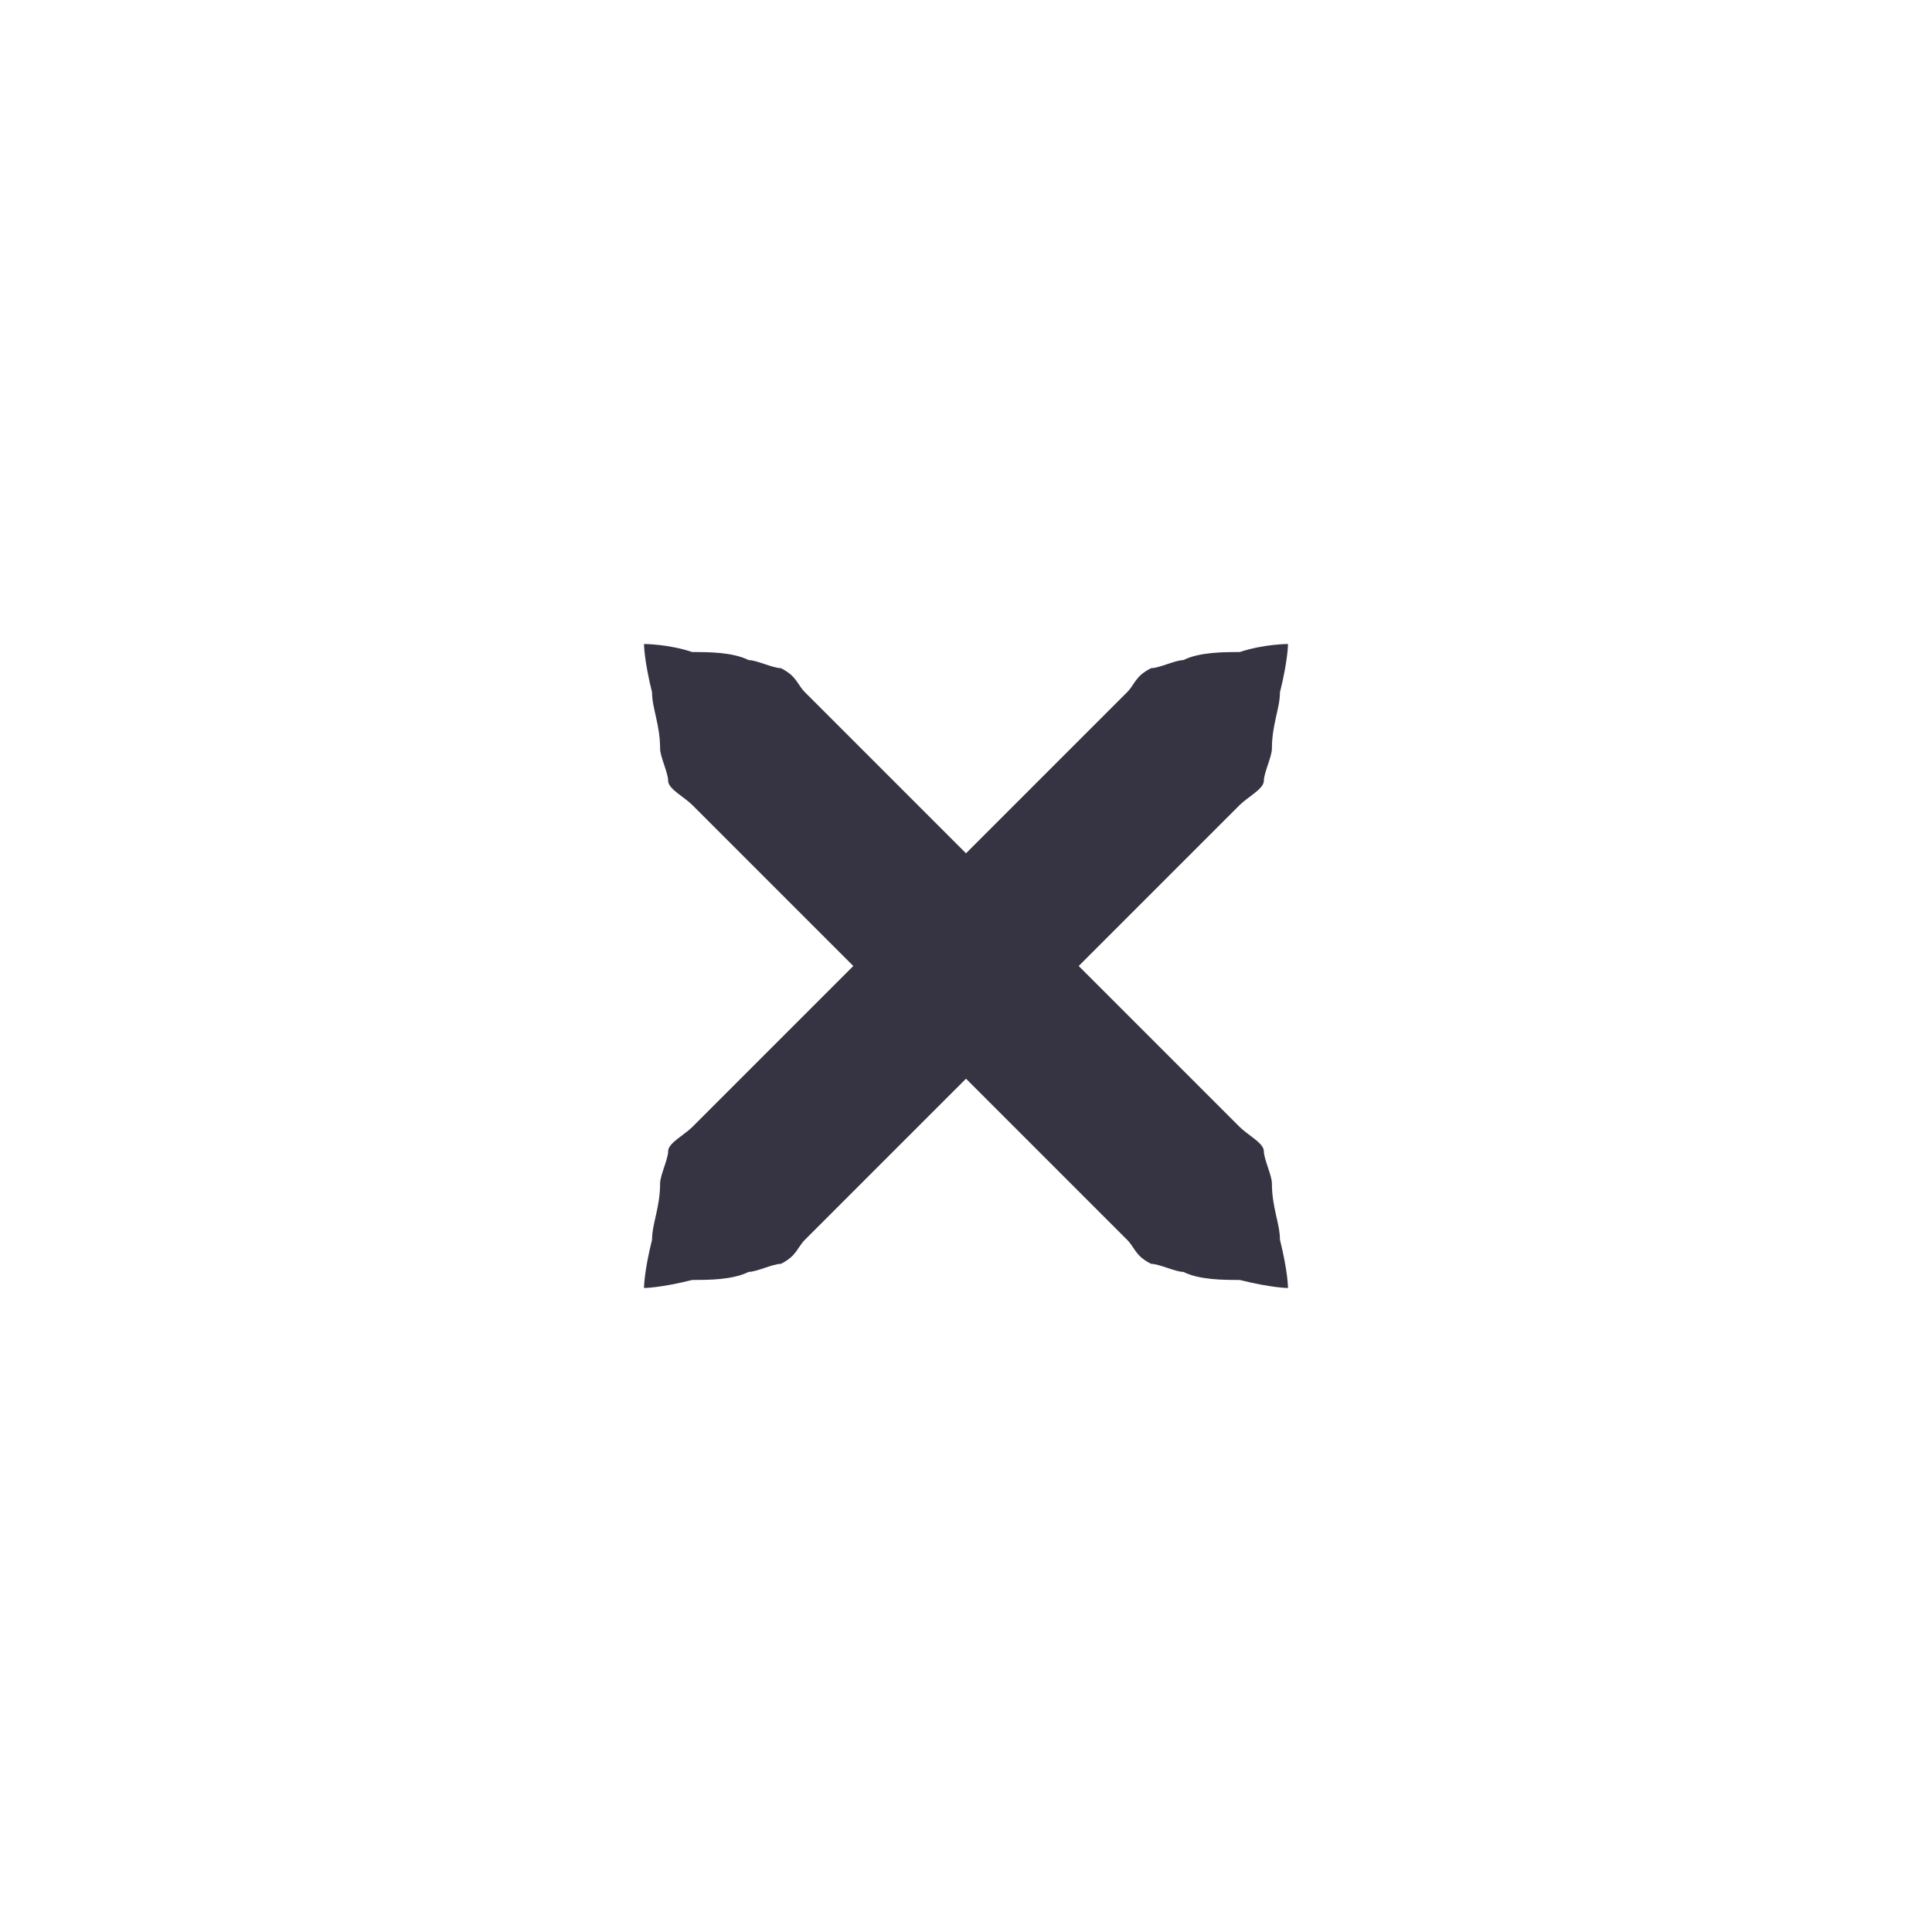
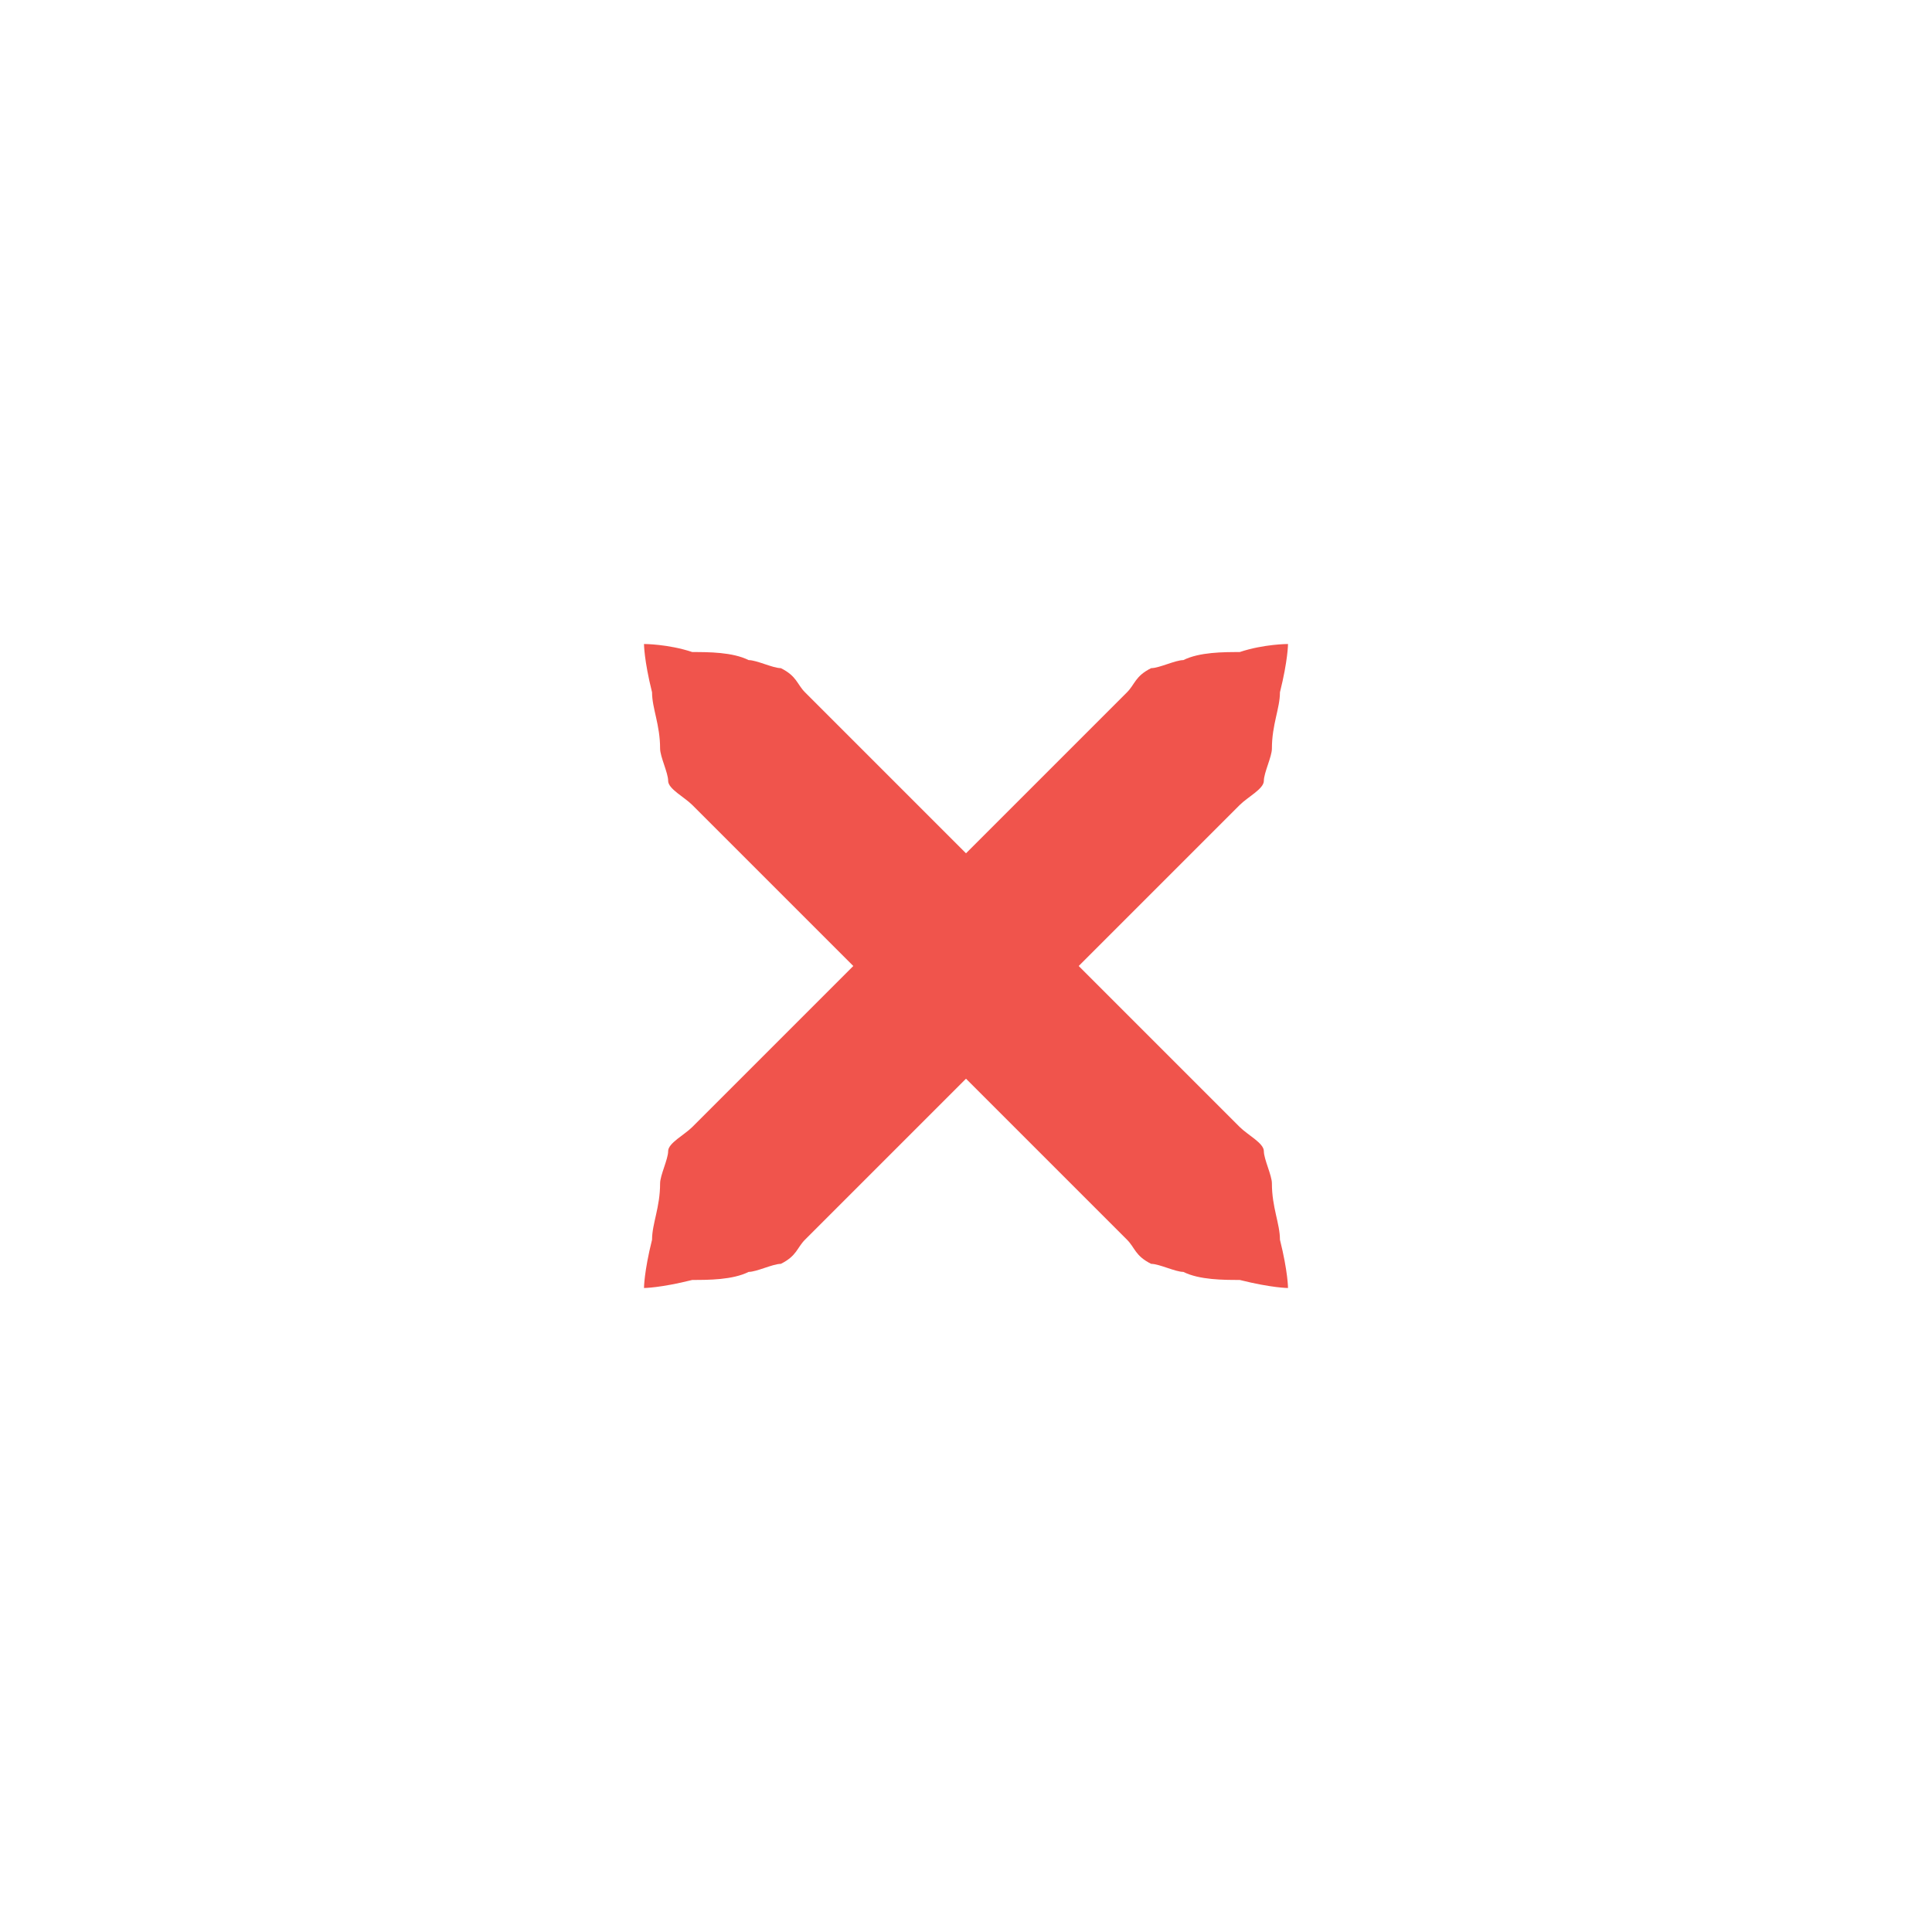
<svg xmlns="http://www.w3.org/2000/svg" xmlns:xlink="http://www.w3.org/1999/xlink" version="1.1" x="0px" y="0px" width="24px" height="24px" viewBox="0 0 24 24">
-   <path id="a" fill="#363442" d="M16,8c0,0,0,0.2-0.1,0.6c0,0.2-0.1,0.4-0.1,0.7c0,0.1-0.1,0.3-0.1,0.4c0,0.1-0.2,0.2-0.3,0.3c-0.7,0.7-1.7,1.7-2.7,2.7c-1,1-2,2-2.7,2.7c-0.1,0.1-0.1,0.2-0.3,0.3c-0.1,0-0.3,0.1-0.4,0.1c-0.2,0.1-0.5,0.1-0.7,0.1C8.2,16,8,16,8,16s0-0.2,0.1-0.6c0-0.2,0.1-0.4,0.1-0.7c0-0.1,0.1-0.3,0.1-0.4c0-0.1,0.2-0.2,0.3-0.3c0.7-0.7,1.7-1.7,2.7-2.7c1-1,2-2,2.7-2.7c0.1-0.1,0.1-0.2,0.3-0.3c0.1,0,0.3-0.1,0.4-0.1c0.2-0.1,0.5-0.1,0.7-0.1C15.7,8,16,8,16,8z" />
+   <path id="a" fill="#f0544c" d="M16,8c0,0,0,0.2-0.1,0.6c0,0.2-0.1,0.4-0.1,0.7c0,0.1-0.1,0.3-0.1,0.4c0,0.1-0.2,0.2-0.3,0.3c-0.7,0.7-1.7,1.7-2.7,2.7c-1,1-2,2-2.7,2.7c-0.1,0.1-0.1,0.2-0.3,0.3c-0.1,0-0.3,0.1-0.4,0.1c-0.2,0.1-0.5,0.1-0.7,0.1C8.2,16,8,16,8,16s0-0.2,0.1-0.6c0-0.2,0.1-0.4,0.1-0.7c0-0.1,0.1-0.3,0.1-0.4c0-0.1,0.2-0.2,0.3-0.3c0.7-0.7,1.7-1.7,2.7-2.7c1-1,2-2,2.7-2.7c0.1-0.1,0.1-0.2,0.3-0.3c0.1,0,0.3-0.1,0.4-0.1c0.2-0.1,0.5-0.1,0.7-0.1C15.7,8,16,8,16,8z" />
  <use xlink:href="#a" transform="matrix(-1,0,0,1,24,0)" />
</svg>
